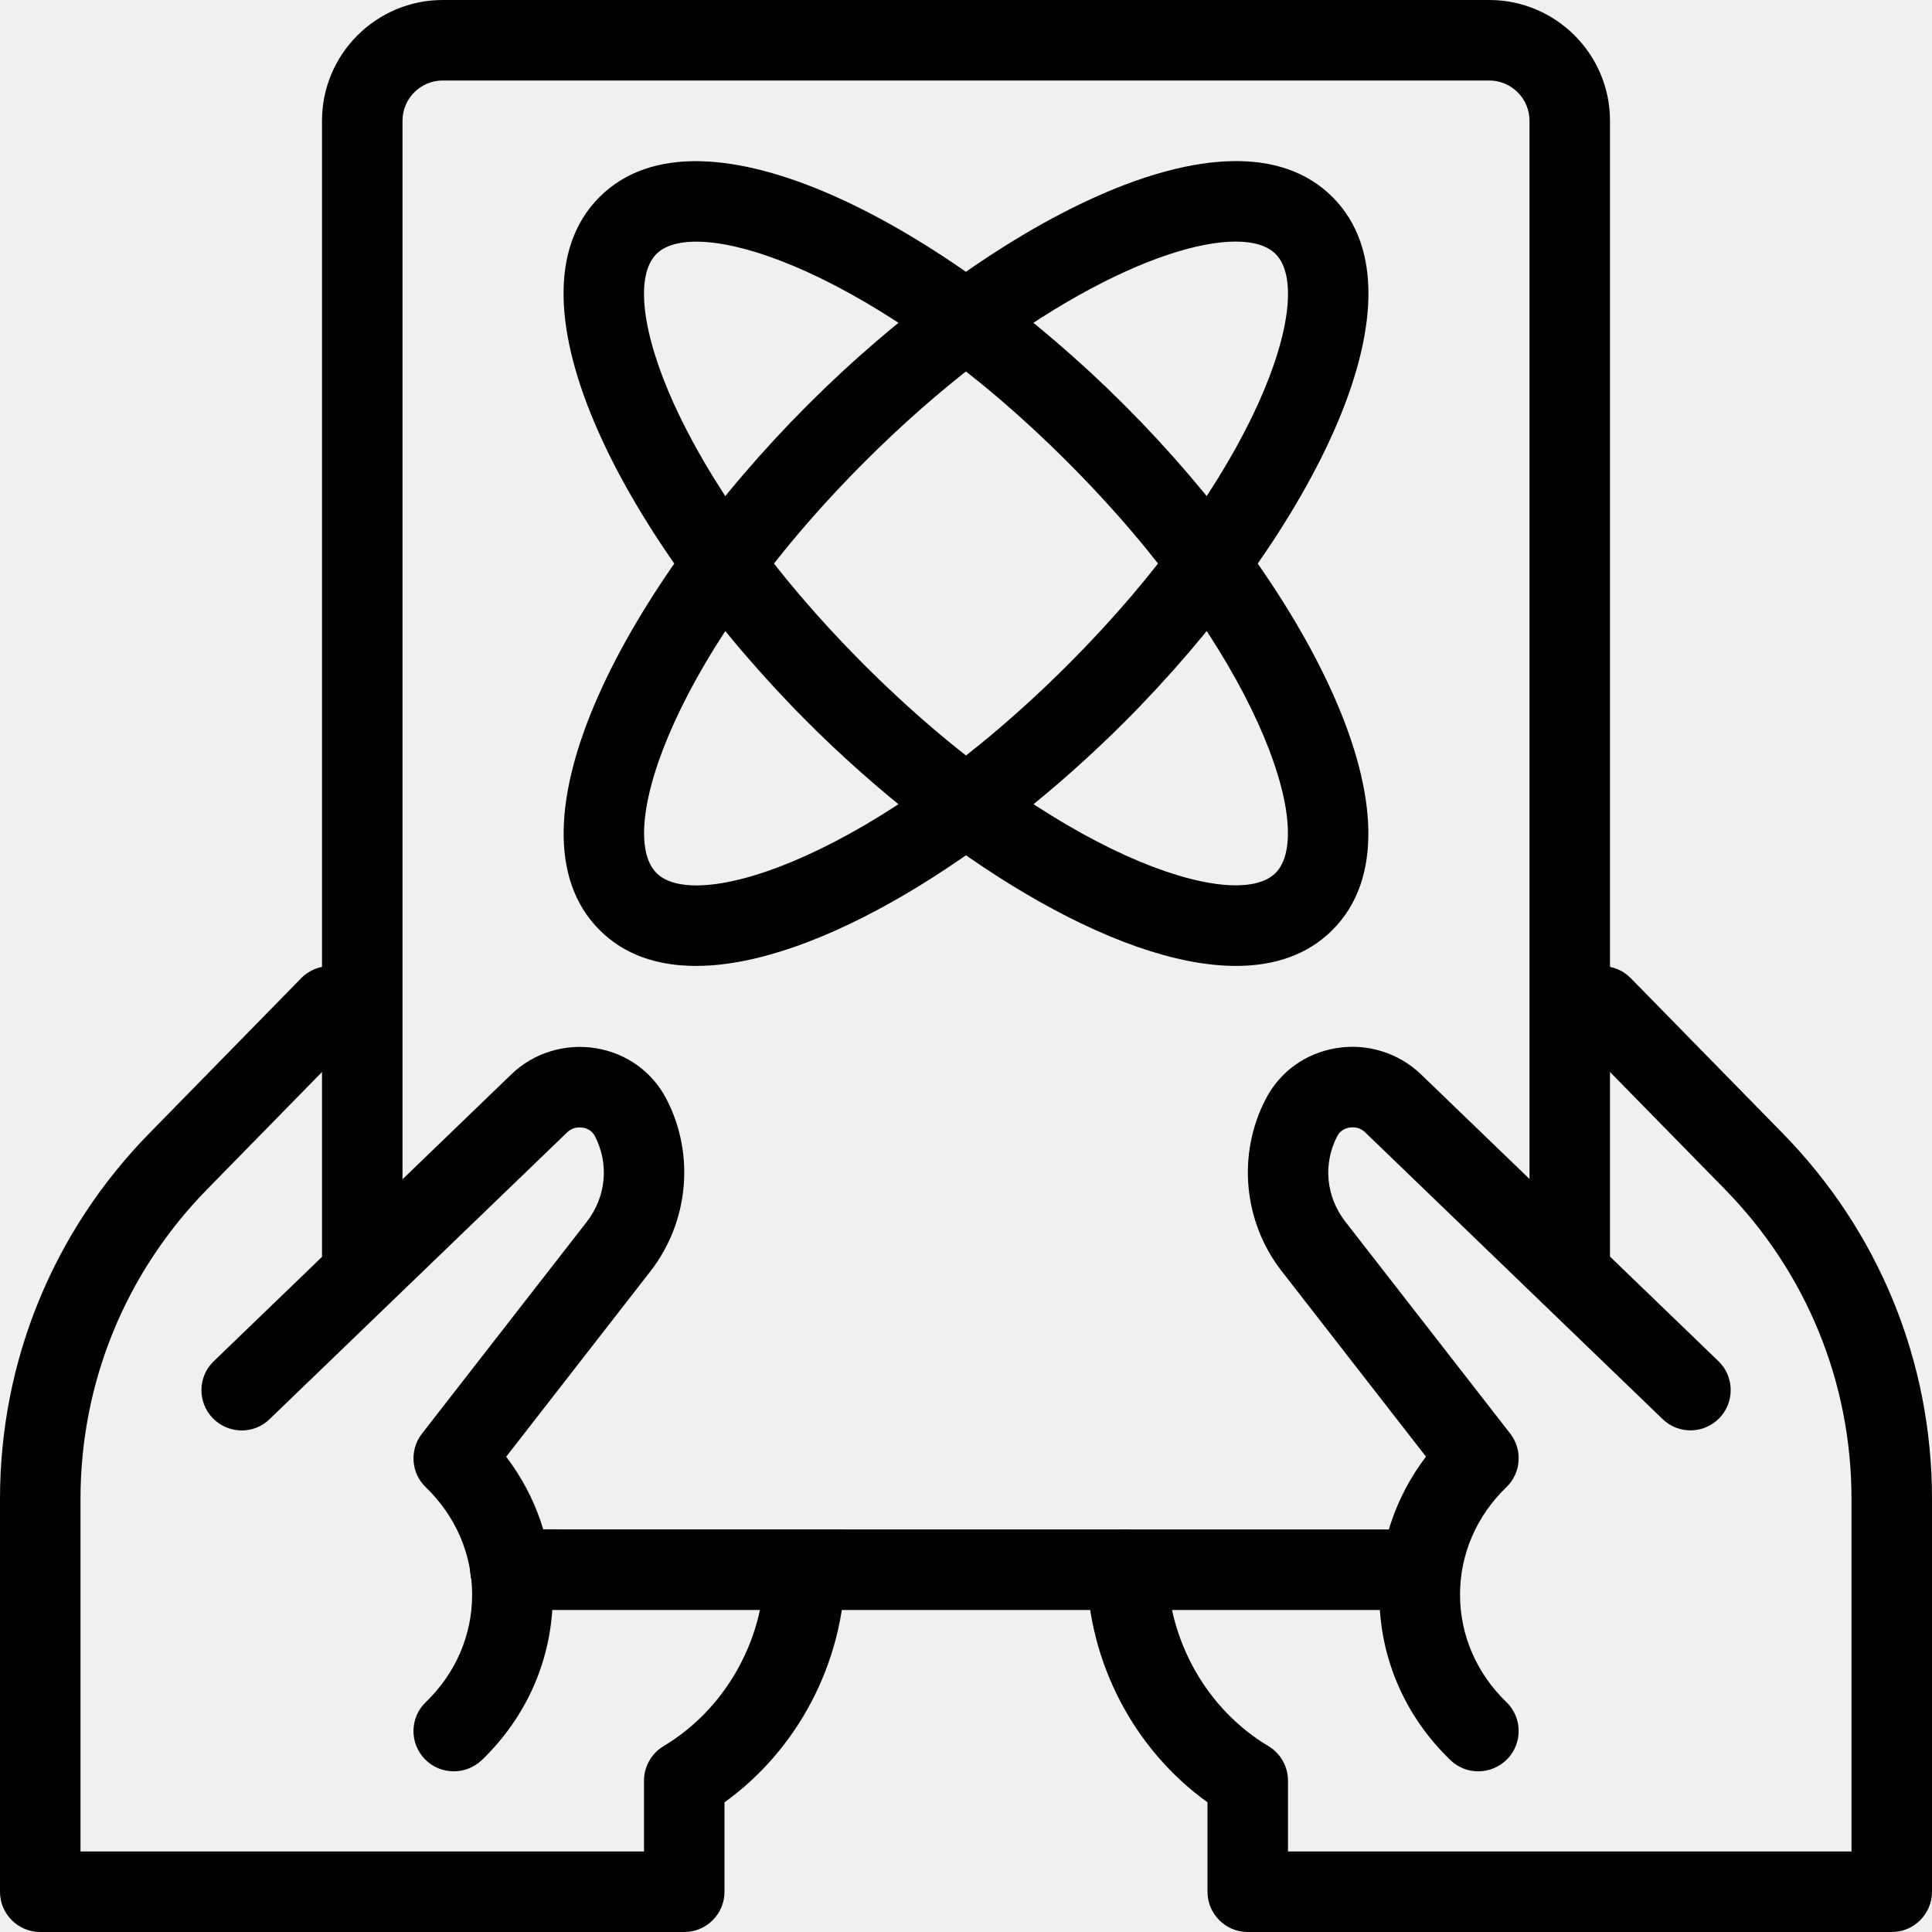
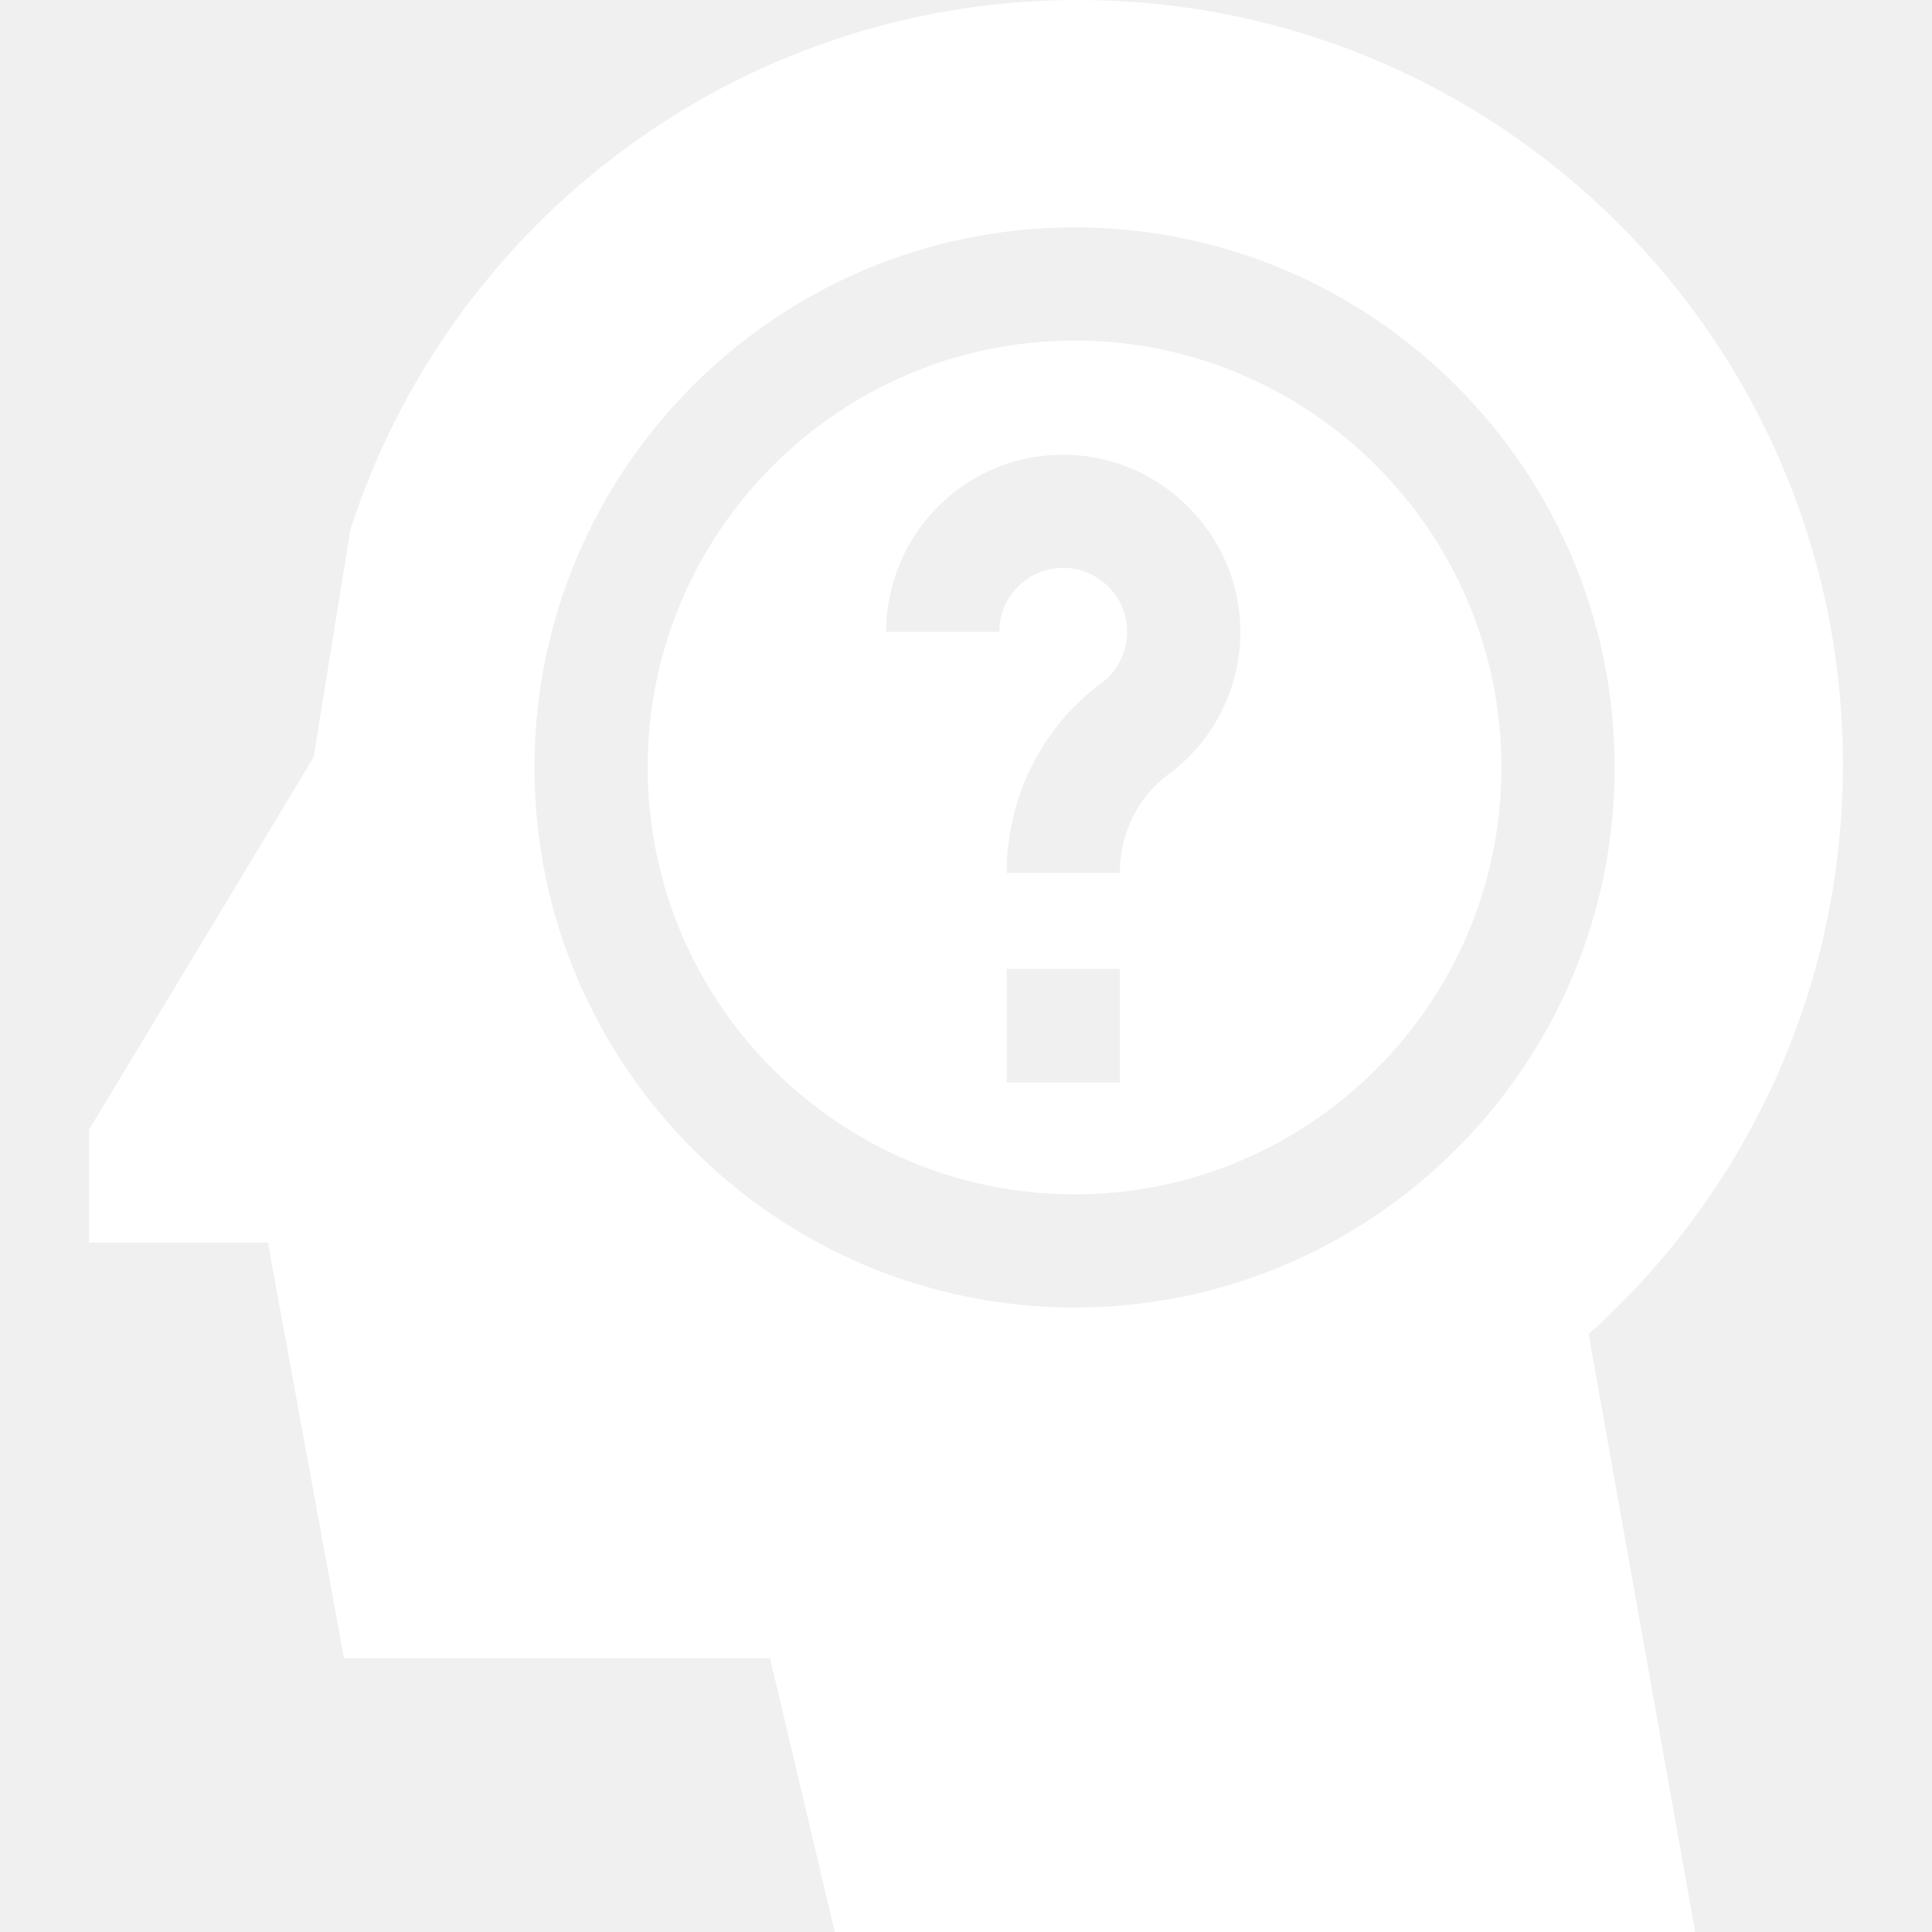
- <svg xmlns="http://www.w3.org/2000/svg" id="_x31_px" enable-background="new 0 0 24 24" viewBox="0 0 24 24">
-   <g>
-     <path d="m5.636 22.004c-.131 0-.262-.051-.36-.153-.191-.199-.186-.516.014-.707.37-.357.575-.831.575-1.334s-.205-.977-.575-1.334c-.185-.177-.205-.465-.048-.667l2.047-2.631c.241-.311.28-.719.101-1.065-.04-.077-.112-.099-.152-.105-.034-.004-.12-.012-.191.057l-3.698 3.564c-.197.193-.514.186-.707-.013-.191-.199-.186-.516.014-.707l3.697-3.564c.274-.266.667-.386 1.048-.324.383.063.702.293.878.632.355.685.278 1.525-.199 2.139l-1.792 2.304c.376.494.579 1.089.579 1.715 0 .777-.313 1.506-.882 2.054-.099.093-.224.139-.349.139z" />
-   </g>
-   <g>
-     <path d="m8.5 24h-8c-.276 0-.5-.224-.5-.5v-4.88c0-1.71.661-3.327 1.863-4.55l1.879-1.919c.192-.196.511-.201.707-.008.197.193.201.51.008.707l-1.88 1.92c-1.017 1.036-1.577 2.403-1.577 3.85v4.38h7v-.88c0-.176.093-.339.243-.429.759-.454 1.24-1.297 1.257-2.2.005-.276.243-.471.509-.491.276.005.496.233.491.509-.021 1.146-.589 2.225-1.5 2.88v1.111c0 .276-.224.5-.5.5z" />
-   </g>
-   <g>
-     <path d="m18.364 22.004c-.125 0-.25-.046-.347-.14-.568-.547-.882-1.277-.882-2.054 0-.626.203-1.221.579-1.715l-1.792-2.304c-.478-.614-.555-1.454-.198-2.14.175-.338.494-.568.877-.631.38-.063.773.059 1.049.324l3.696 3.564c.199.191.205.508.014.707-.192.199-.509.206-.707.013l-3.697-3.564c-.072-.069-.157-.062-.192-.057-.04.007-.112.029-.151.104-.181.347-.142.755.1 1.066l2.047 2.631c.157.202.137.49-.048.667-.37.357-.575.832-.575 1.334s.205.977.575 1.334c.199.191.205.508.014.707-.1.103-.231.154-.362.154z" />
-   </g>
-   <g>
-     <path d="m23.5 24h-8c-.276 0-.5-.224-.5-.5v-1.111c-.911-.655-1.479-1.733-1.5-2.88-.005-.276.215-.504.491-.509.288.013.504.215.509.491.017.903.498 1.747 1.257 2.2.15.09.243.253.243.429v.88h7v-4.38c0-1.447-.56-2.814-1.576-3.85l-1.881-1.92c-.193-.197-.189-.514.008-.707.196-.193.515-.188.707.008l1.88 1.92c1.201 1.222 1.862 2.839 1.862 4.549v4.88c0 .276-.224.5-.5.5z" />
-   </g>
-   <g>
-     <path d="m17.65 20h-11.15c-.096 0-.177-.003-.257-.019-.271-.053-.447-.316-.394-.587.052-.271.317-.442.582-.396l11.219.002c.276 0 .5.224.5.5s-.223.5-.5.5z" />
-   </g>
-   <g>
-     <path d="m19.5 16.32c-.276 0-.5-.224-.5-.5v-14.32c0-.276-.225-.5-.5-.5h-13c-.275 0-.5.224-.5.5v14.32c0 .276-.224.5-.5.5s-.5-.224-.5-.5v-14.32c0-.827.673-1.5 1.5-1.5h13c.827 0 1.5.673 1.5 1.5v14.32c0 .276-.224.5-.5.5z" />
-   </g>
-   <g>
-     <path d="m8.646 11.999c-.478 0-.89-.137-1.198-.446-1.278-1.278.377-4.313 2.584-6.521 2.206-2.208 5.243-3.863 6.521-2.584 1.278 1.278-.377 4.313-2.584 6.521-1.674 1.673-3.824 3.03-5.323 3.03zm6.703-8.998c-.911 0-2.729.855-4.61 2.738-2.347 2.348-3.098 4.592-2.584 5.106.512.514 2.758-.236 5.107-2.584 2.347-2.347 3.098-4.592 2.584-5.106-.102-.102-.272-.154-.497-.154z" />
-   </g>
-   <g>
-     <path d="m15.354 11.999c-1.499 0-3.649-1.356-5.323-3.03-2.207-2.208-3.862-5.243-2.584-6.521 1.277-1.277 4.314.377 6.521 2.584s3.862 5.242 2.584 6.521c-.308.308-.72.446-1.198.446zm-7.2-8.844c-.514.514.237 2.759 2.584 5.106 2.348 2.348 4.596 3.095 5.107 2.584.514-.514-.237-2.759-2.584-5.106-2.347-2.349-4.595-3.095-5.107-2.584z" />
+ <svg xmlns="http://www.w3.org/2000/svg" id="Capa_1" enable-background="new 0 0 512.001 512.001" viewBox="0 0 512.001 512.001">
+   <g fill="#FFFFFF">
+     <path d="m284.771 90.251c-62.38 0-113.13 50.75-113.13 113.13s50.75 113.13 113.13 113.13 113.13-50.75 113.13-113.13-50.75-113.13-113.13-113.13zm12 196.622h-30v-30.124h30zm12.796-81.594c-8.012 5.893-12.795 15.633-12.795 26.055h-30c0-19.924 9.354-38.699 25.02-50.222 4.586-3.373 7.167-8.788 6.905-14.486-.397-8.633-7.472-15.708-16.106-16.105-4.691-.219-9.141 1.441-12.519 4.668-3.382 3.23-5.245 7.583-5.245 12.257h-30c0-12.761 5.294-25.136 14.524-33.952 9.363-8.942 21.657-13.532 34.618-12.942 23.96 1.103 43.593 20.735 44.696 44.695.724 15.739-6.416 30.704-19.098 40.032z" />
+     <path d="m488.39 202.648c0-111.92-90.728-202.648-202.648-202.648-90.163 0-166.564 58.878-192.868 140.28l-9.76 60.392-59.504 98.703v29.92h47.385l20.165 110.149h112.918l17.139 72.557h228.021l-28.235-158.448c41.367-37.101 67.387-90.969 67.387-150.905zm-203.619 143.863c-78.922 0-143.13-64.208-143.13-143.13s64.208-143.13 143.13-143.13 143.13 64.208 143.13 143.13-64.208 143.13-143.13 143.13z" />
  </g>
</svg>
